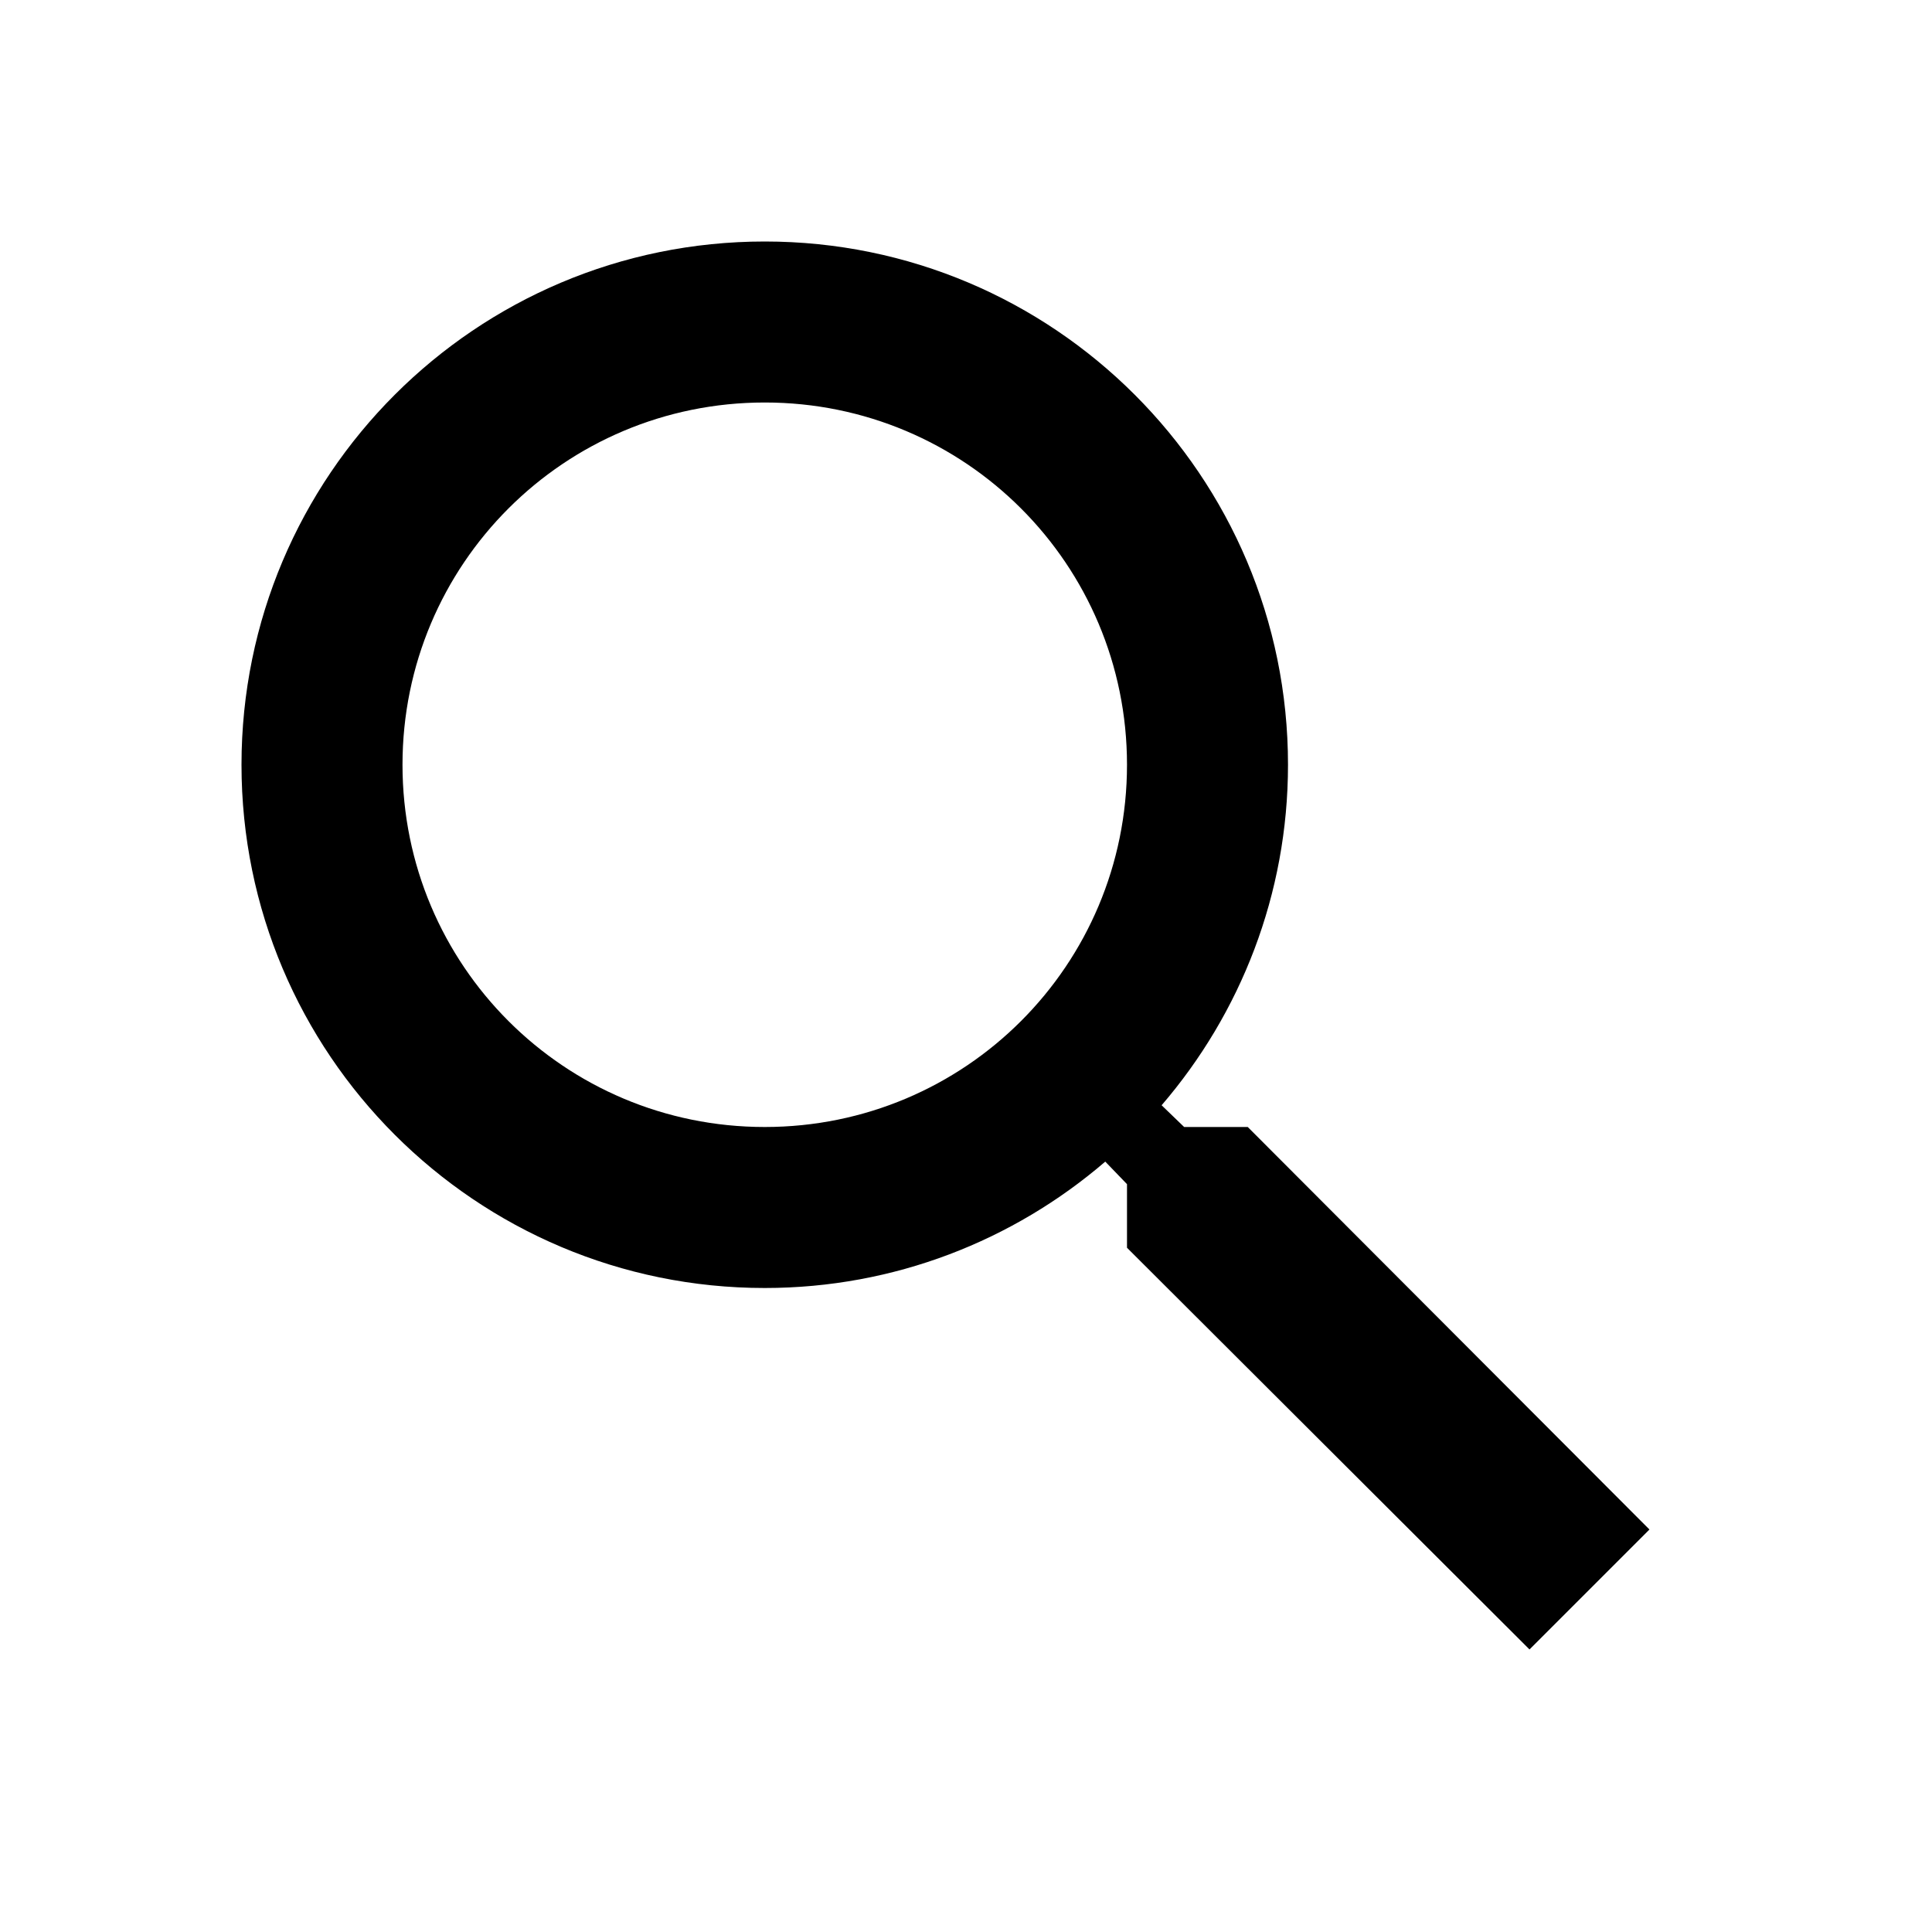
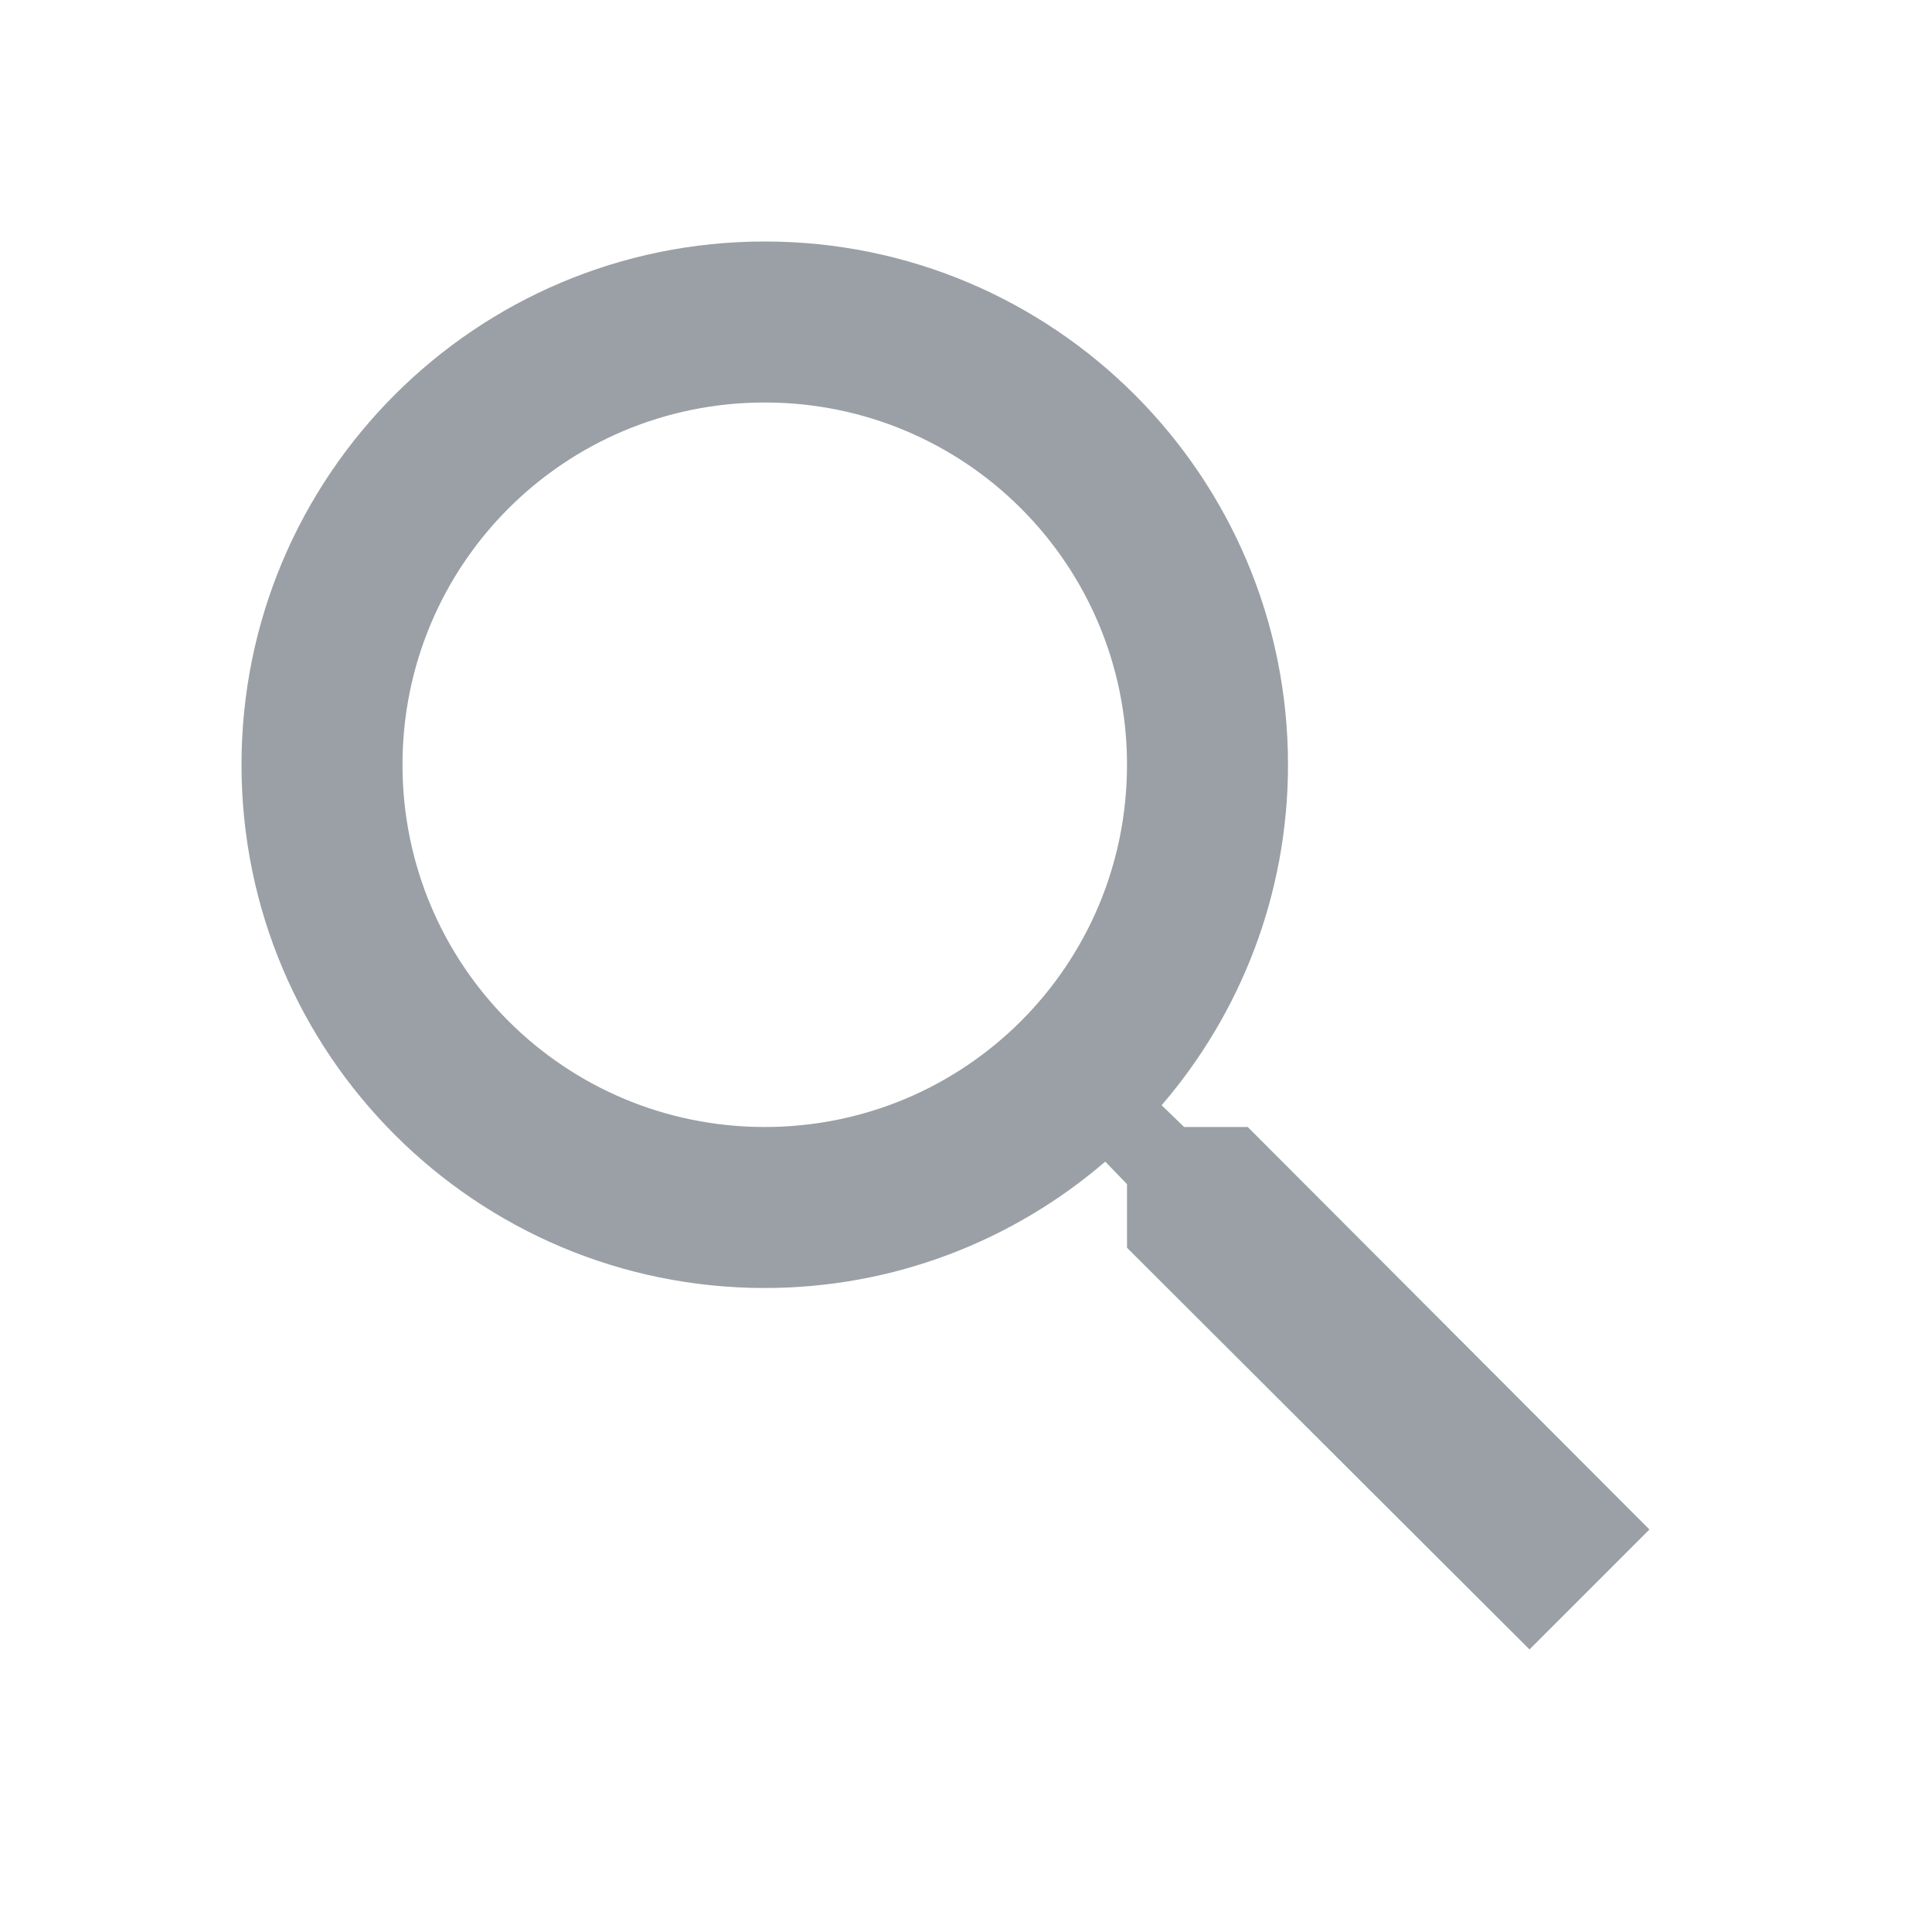
- <svg xmlns="http://www.w3.org/2000/svg" height="24px" viewBox="0 0 24 24" width="24px" fill="#000000">
+ <svg xmlns="http://www.w3.org/2000/svg" height="24px" viewBox="0 0 24 24" width="24px" fill="#9aa0a6">
  <path d="M0 0h24v24H0V0z" fill="none" />
  <path d="M15.5 14h-.79l-.28-.27C15.41 12.59 16 11.11 16 9.5 16 5.91 13.09 3 9.5 3S3 5.91 3 9.5 5.91 16 9.5 16c1.61 0 3.09-.59 4.23-1.57l.27.28v.79l5 4.99L20.49 19l-4.99-5zm-6 0C7.01 14 5 11.99 5 9.5S7.01 5 9.5 5 14 7.01 14 9.5 11.99 14 9.5 14z" />
</svg>
